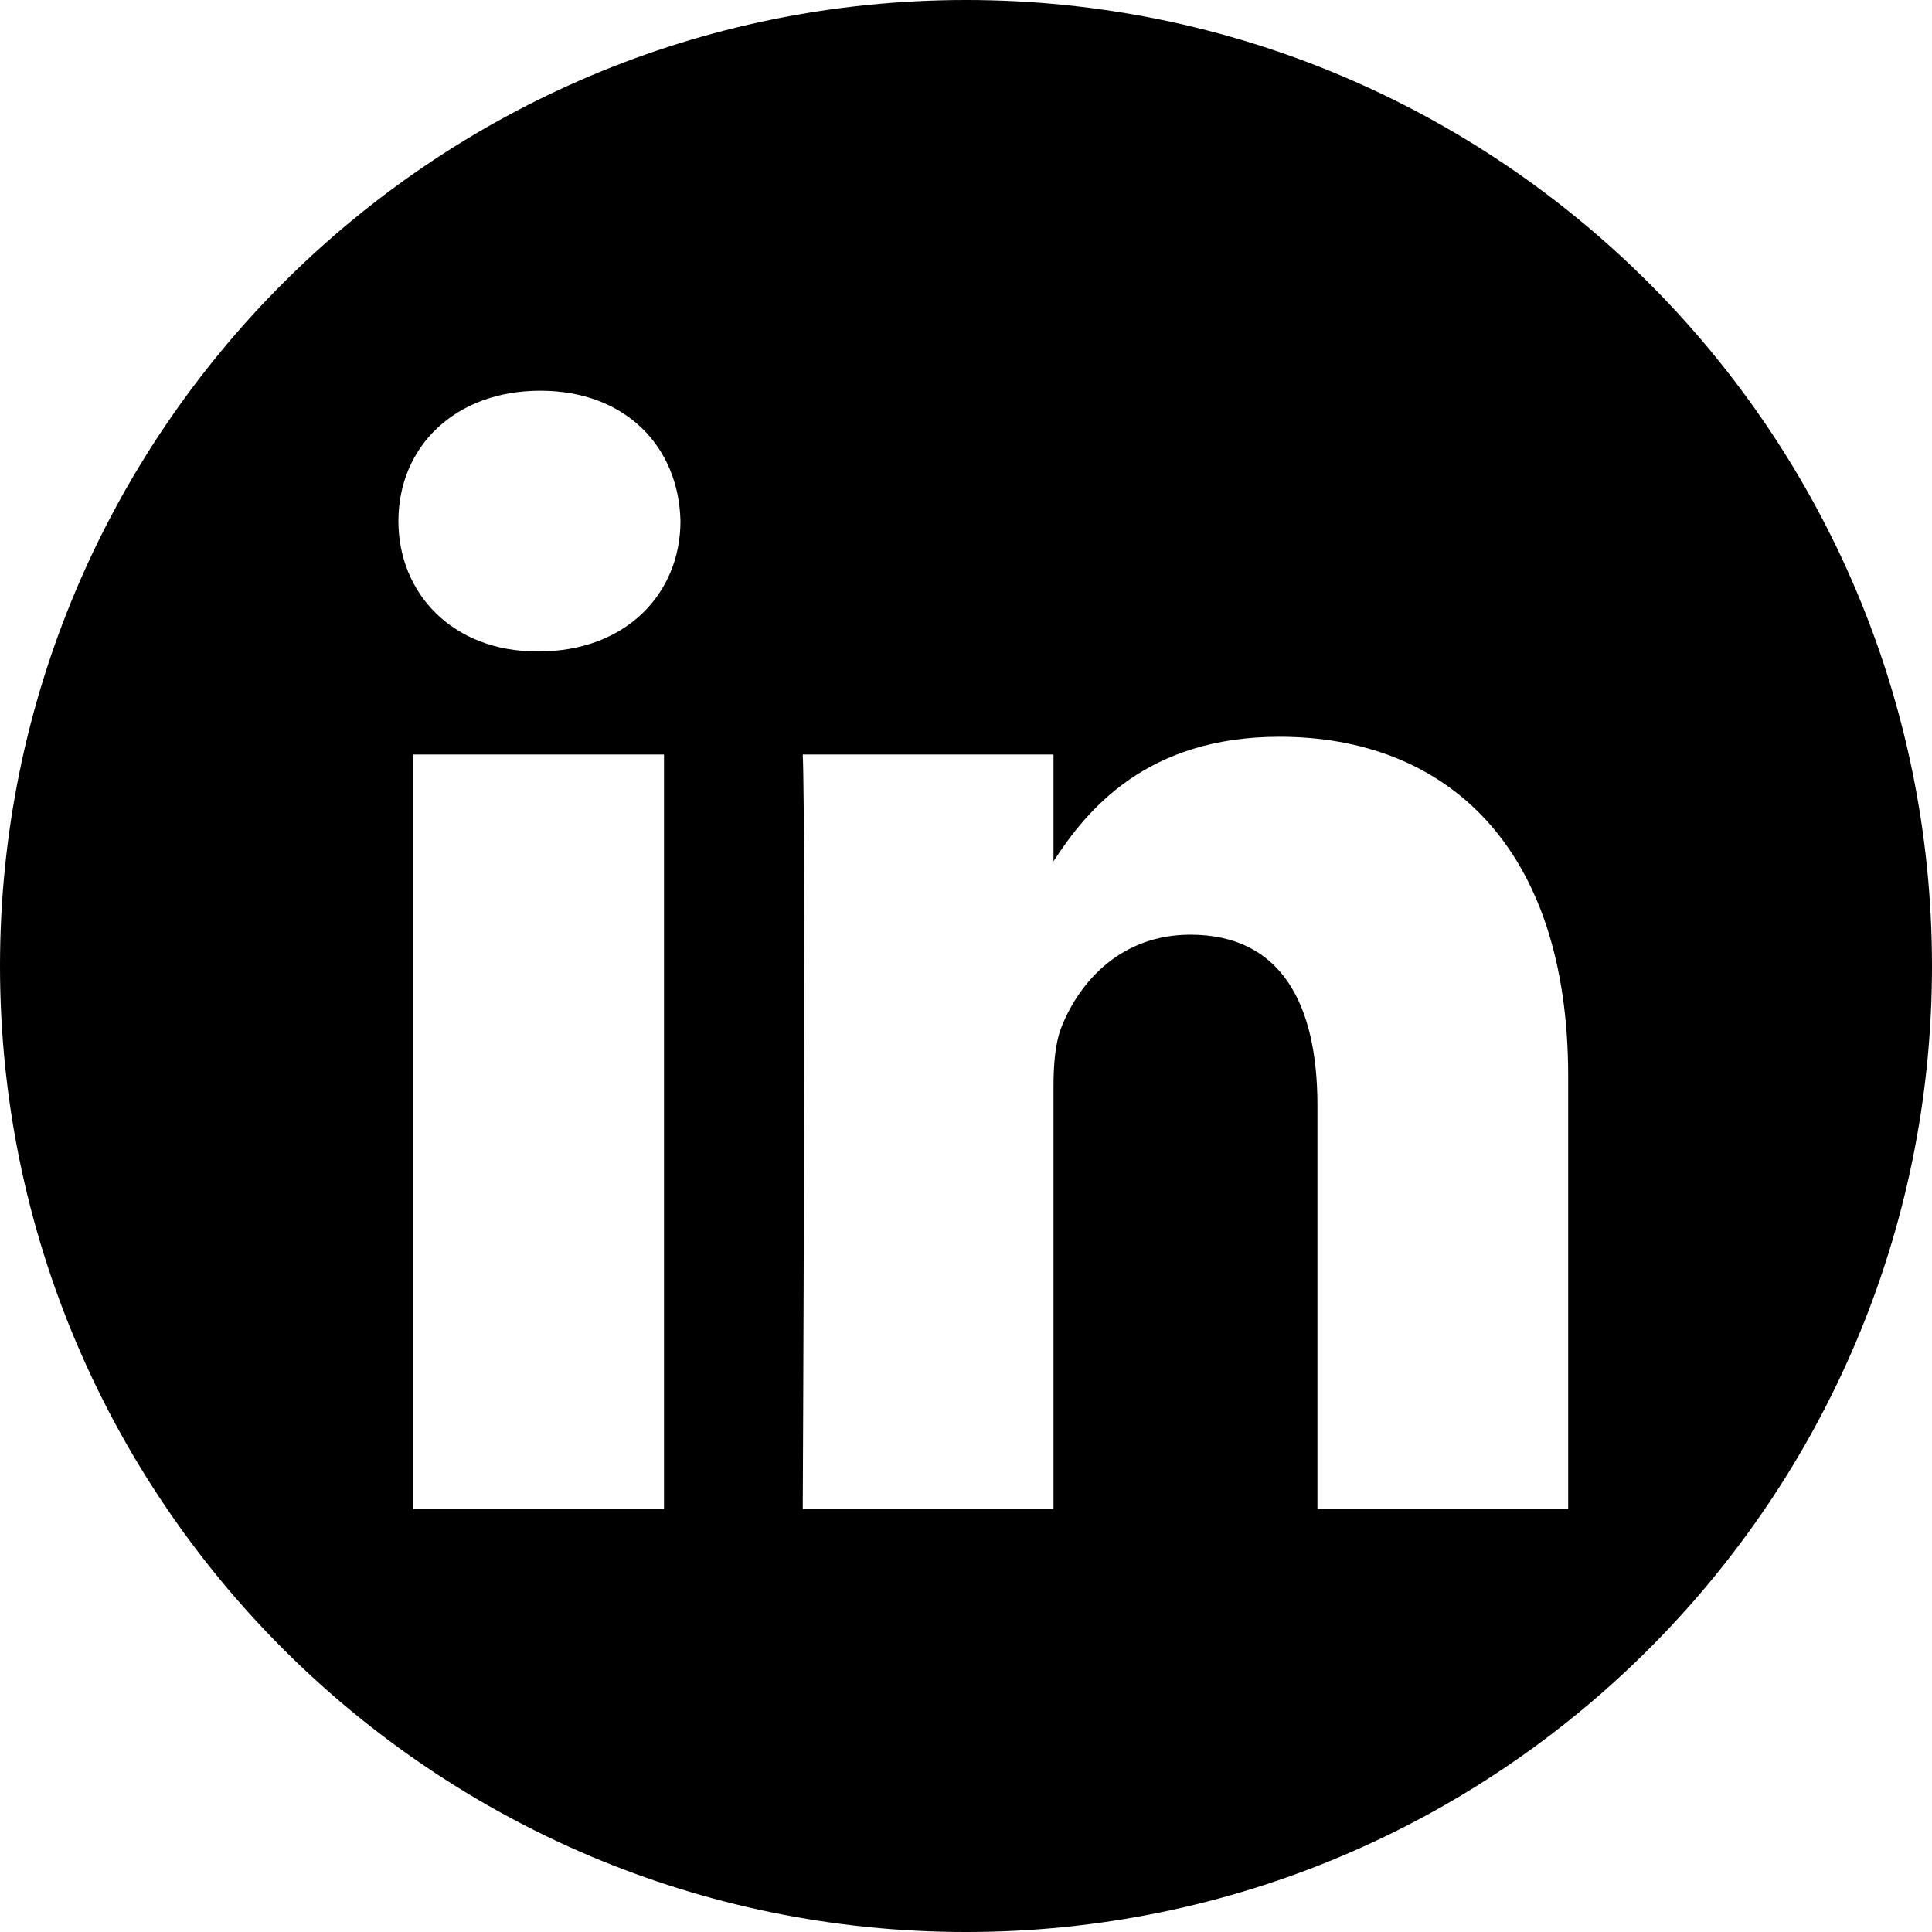
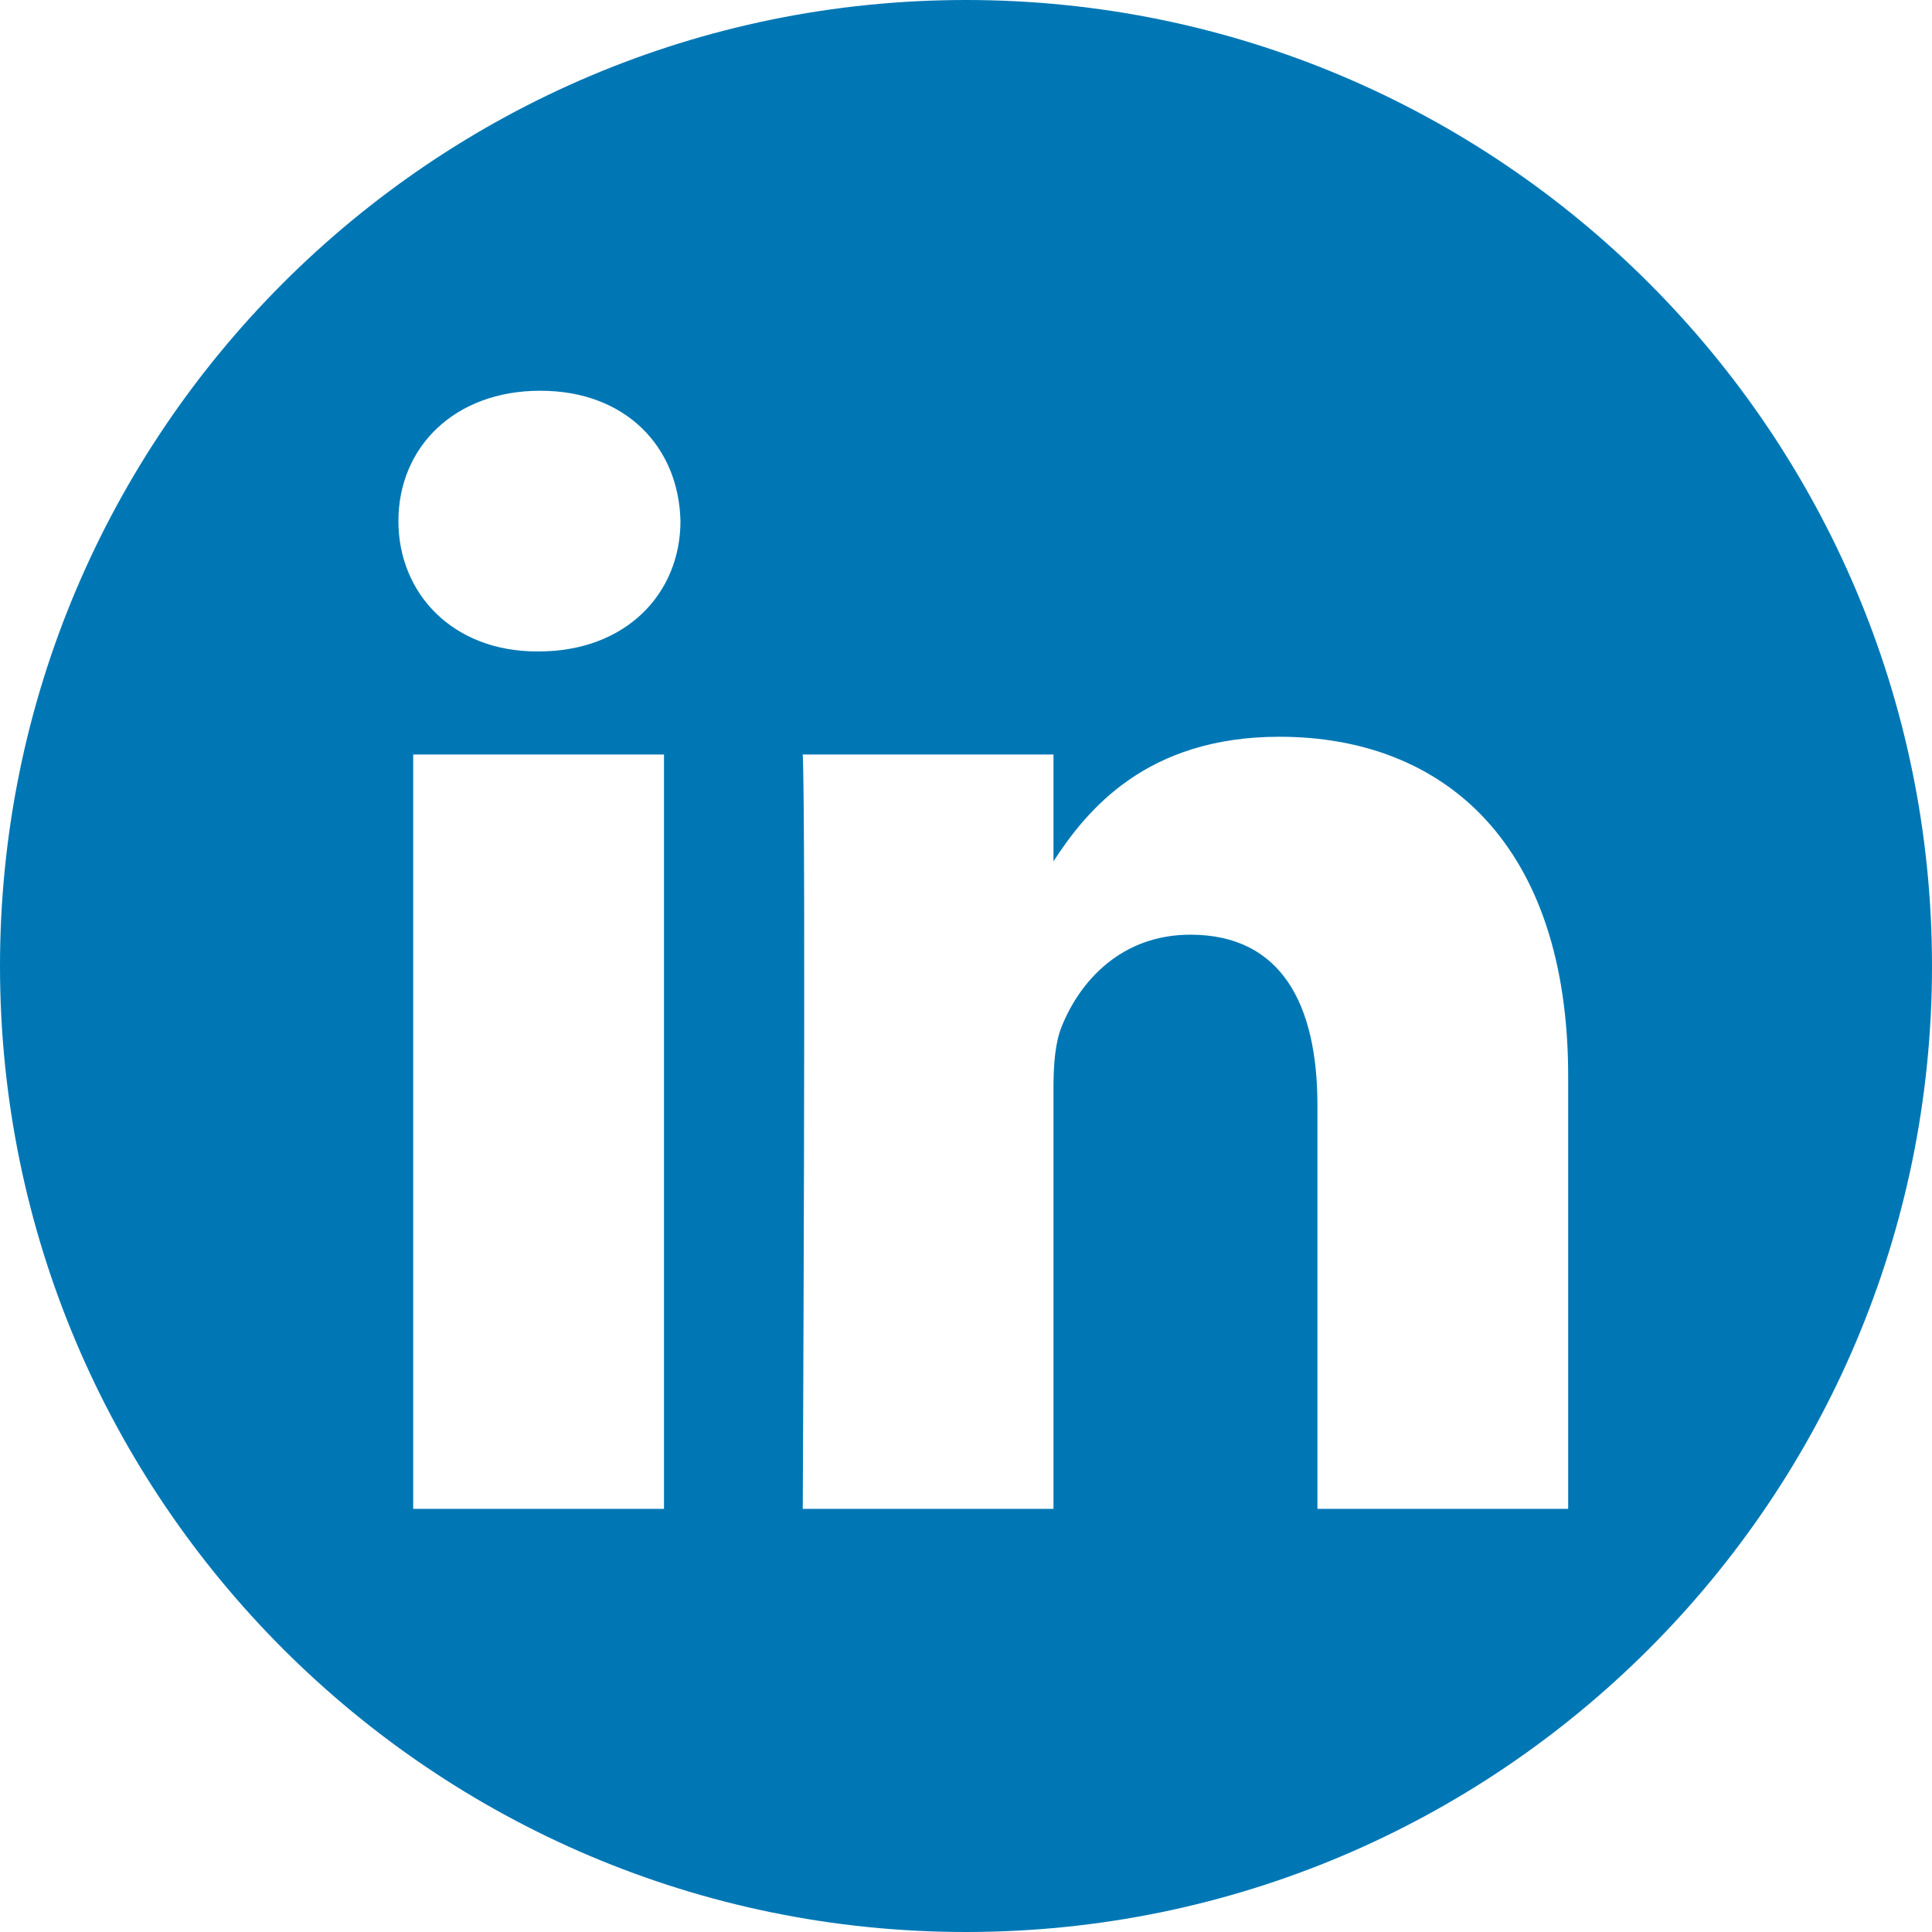
- <svg xmlns="http://www.w3.org/2000/svg" width="28px" height="28px" clip-rule="evenodd" fill-rule="evenodd" stroke-linejoin="round" stroke-miterlimit="2" viewBox="0 0 512 512">
+ <svg xmlns="http://www.w3.org/2000/svg" fill="#0077B5" width="28px" height="28px" clip-rule="evenodd" fill-rule="evenodd" stroke-linejoin="round" stroke-miterlimit="2" viewBox="0 0 512 512">
  <path d="m256 0c141.29 0 256 114.71 256 256s-114.71 256-256 256-256-114.71-256-256 114.71-256 256-256zm-80.037 399.871v-199.921h-66.464v199.921zm239.62 0v-114.646c0-61.409-32.787-89.976-76.509-89.976-35.255 0-51.047 19.389-59.889 33.007v-28.306h-66.447c.881 18.757 0 199.921 0 199.921h66.446v-111.65c0-5.976.43-11.95 2.191-16.221 4.795-11.935 15.737-24.299 34.095-24.299 24.034 0 33.663 18.34 33.663 45.204v106.966zm-272.403-296.321c-22.74 0-37.597 14.95-37.597 34.545 0 19.182 14.405 34.544 36.717 34.544h.429c23.175 0 37.6-15.362 37.6-34.544-.43-19.595-14.424-34.545-37.149-34.545z" />
</svg>
